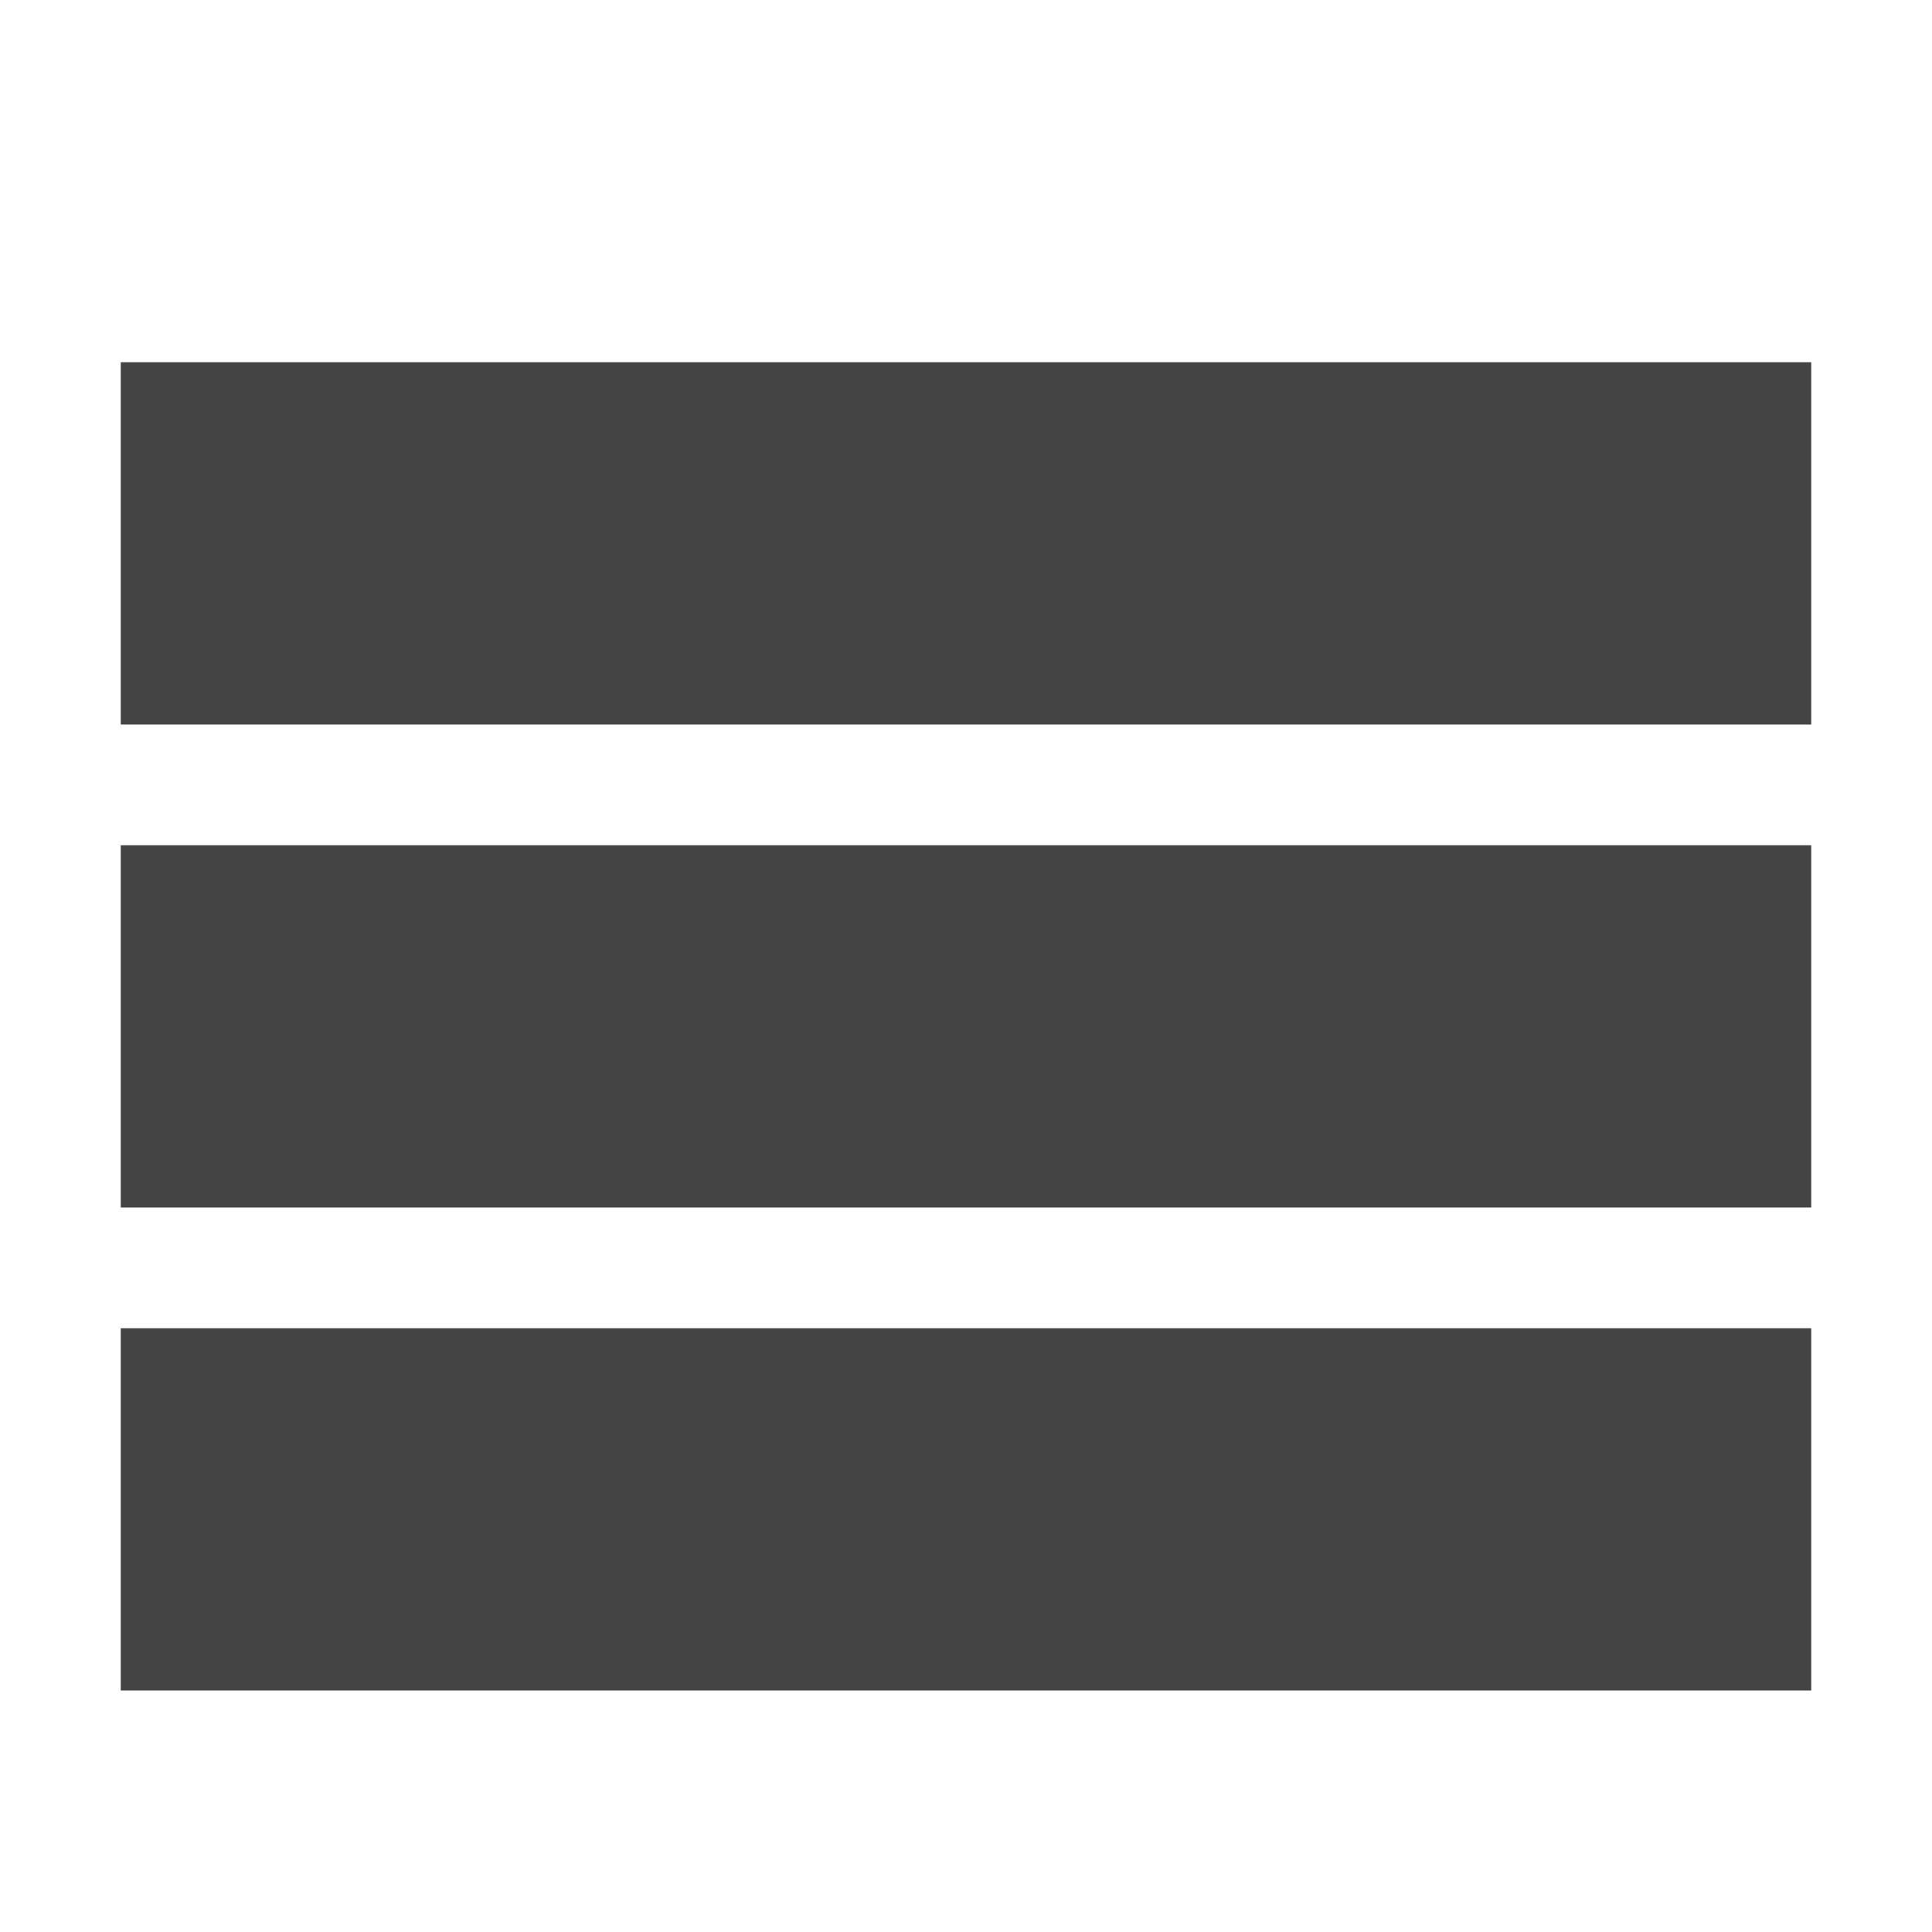
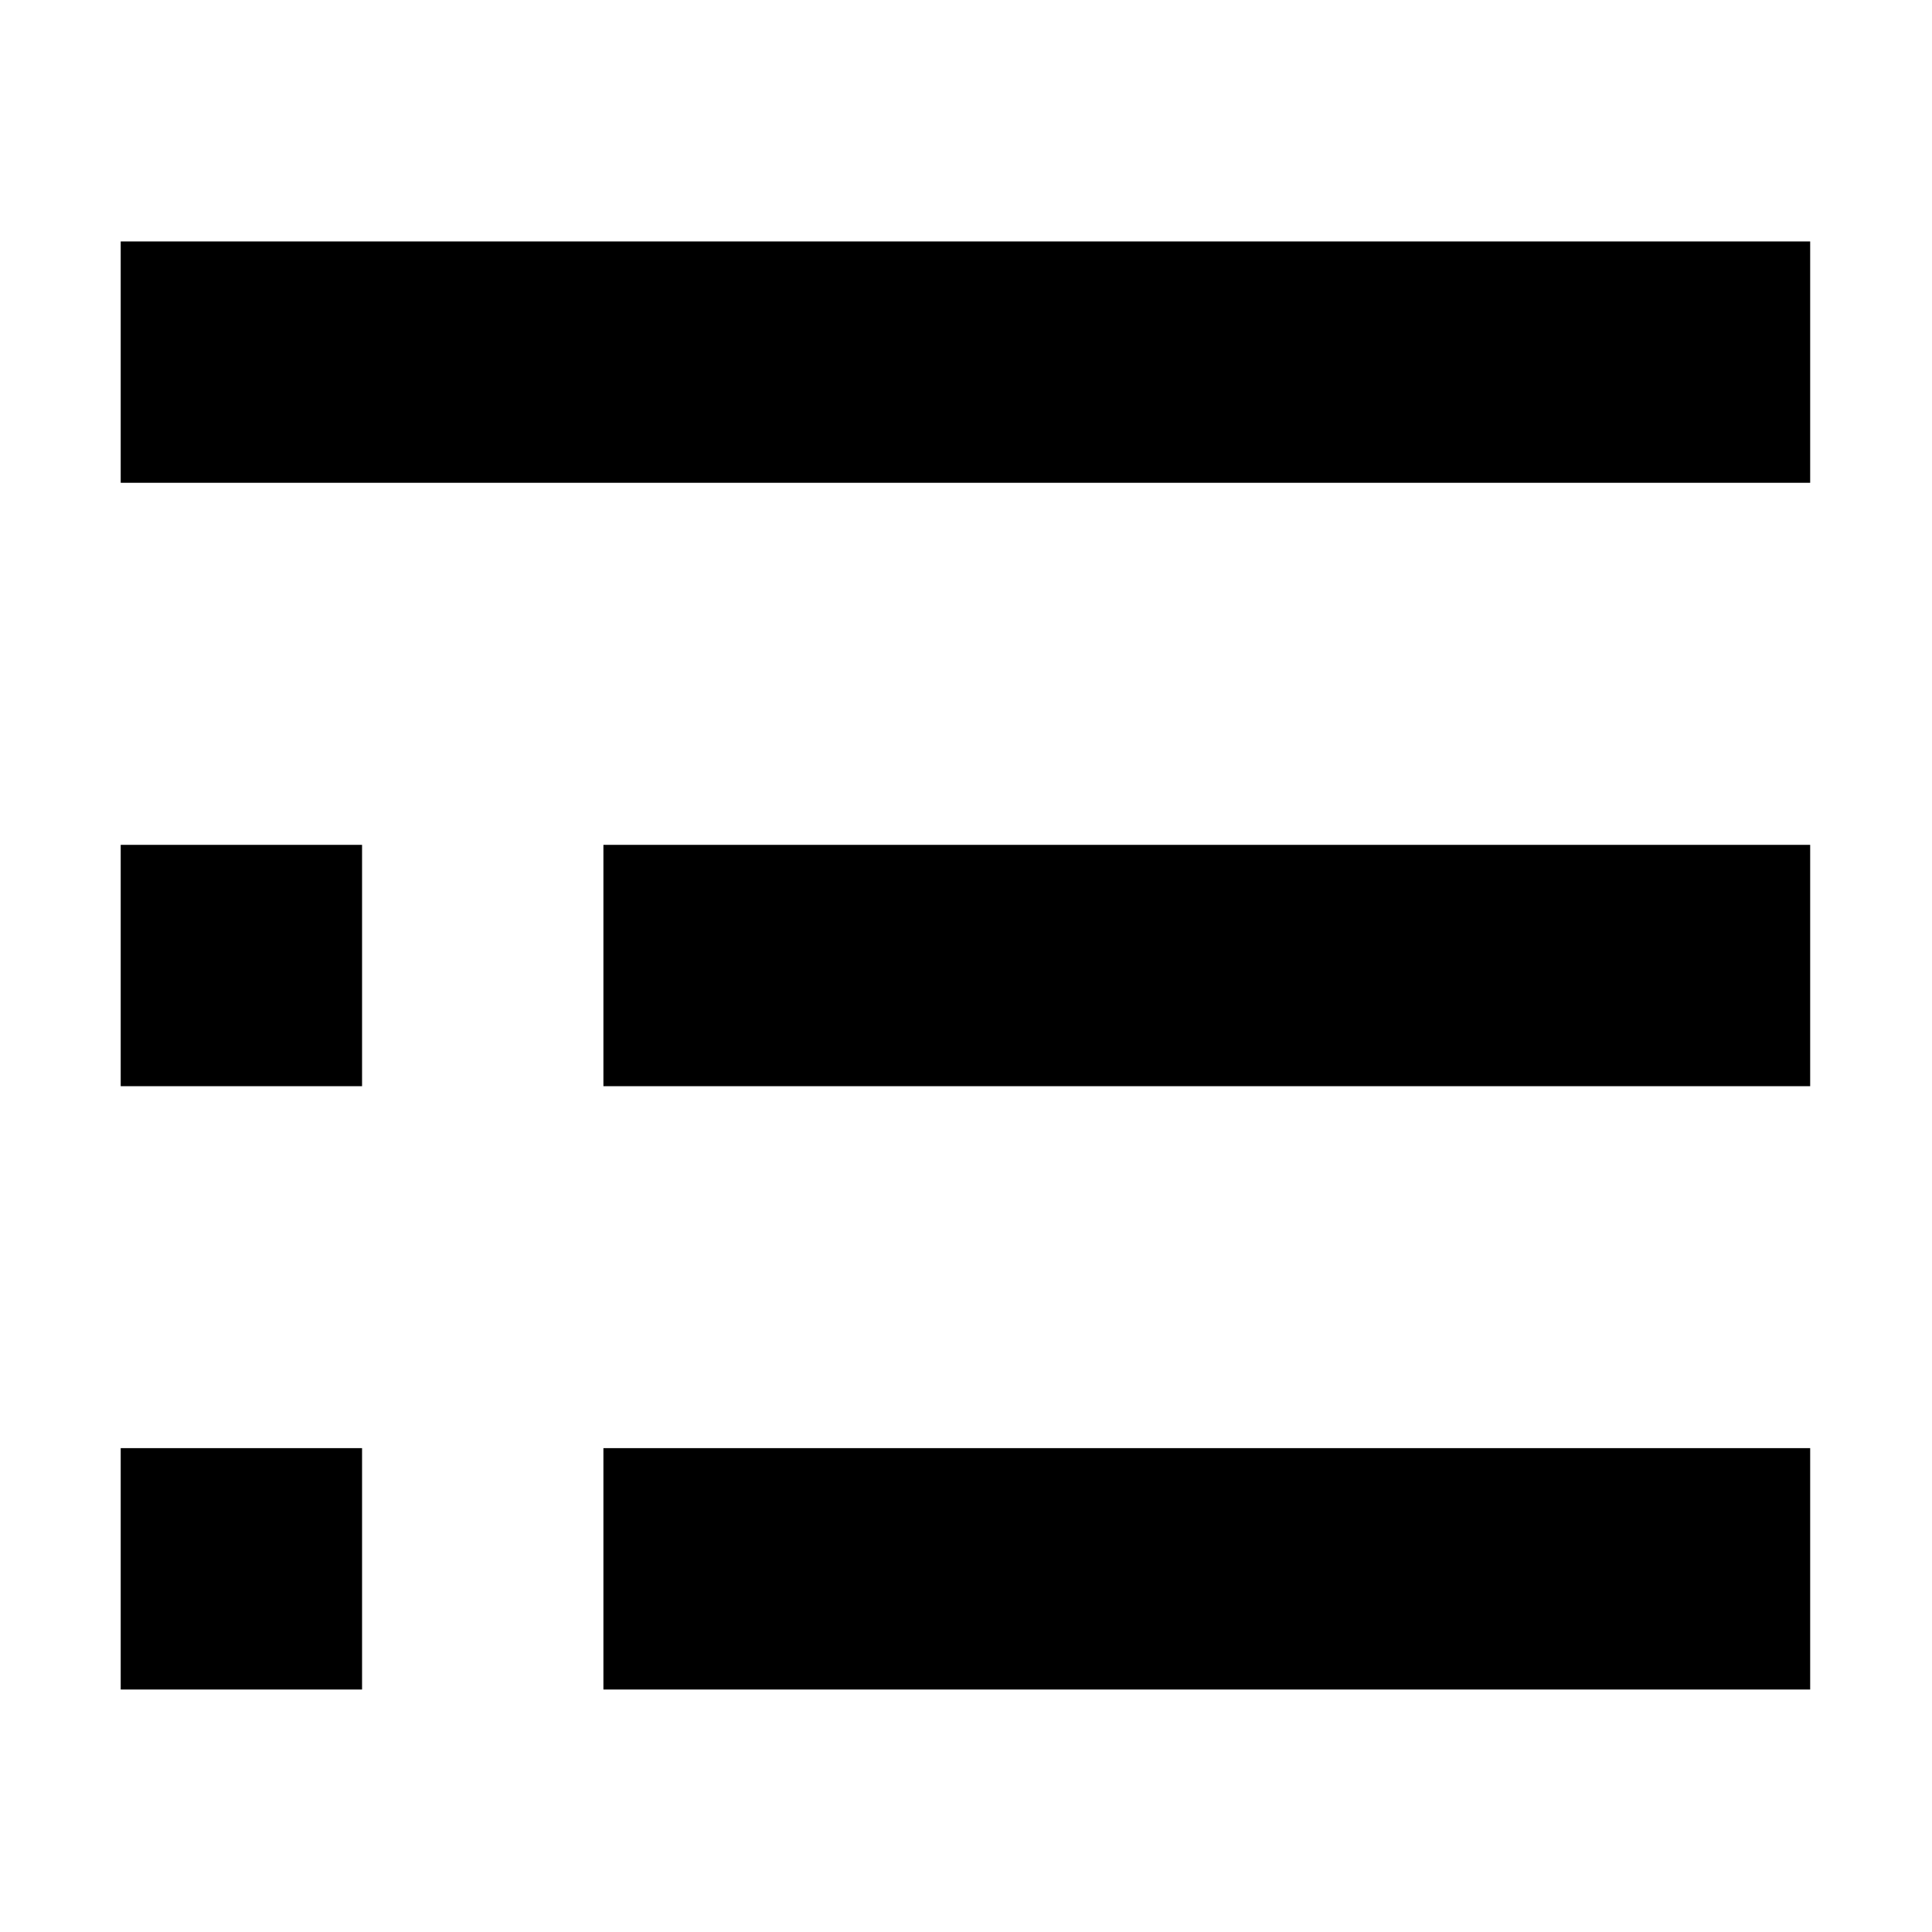
- <svg xmlns="http://www.w3.org/2000/svg" t="1792599768812" class="icon" viewBox="0 0 1024 1024" version="1.1" p-id="3662" width="256" height="256">
-   <path d="M64 192l896 0 0 192-896 0zM64 448l896 0 0 192-896 0zM64 704l896 0 0 192-896 0z" fill="#444444" p-id="3663" />
+ <svg xmlns="http://www.w3.org/2000/svg" t="1792633821886" class="icon" viewBox="0 0 1024 1024" version="1.1" p-id="7017" width="256" height="256">
+   <path d="M63.976 127.976v127.909h895.454V127.976H63.976z m255.844 447.727h639.61V447.788H319.82v127.915z m0 319.78h639.61V767.541H319.82v127.942zM63.976 575.703h127.922V447.788H63.976v127.915z m0 319.78h127.922V767.541H63.976v127.942z" p-id="7018" />
</svg>
